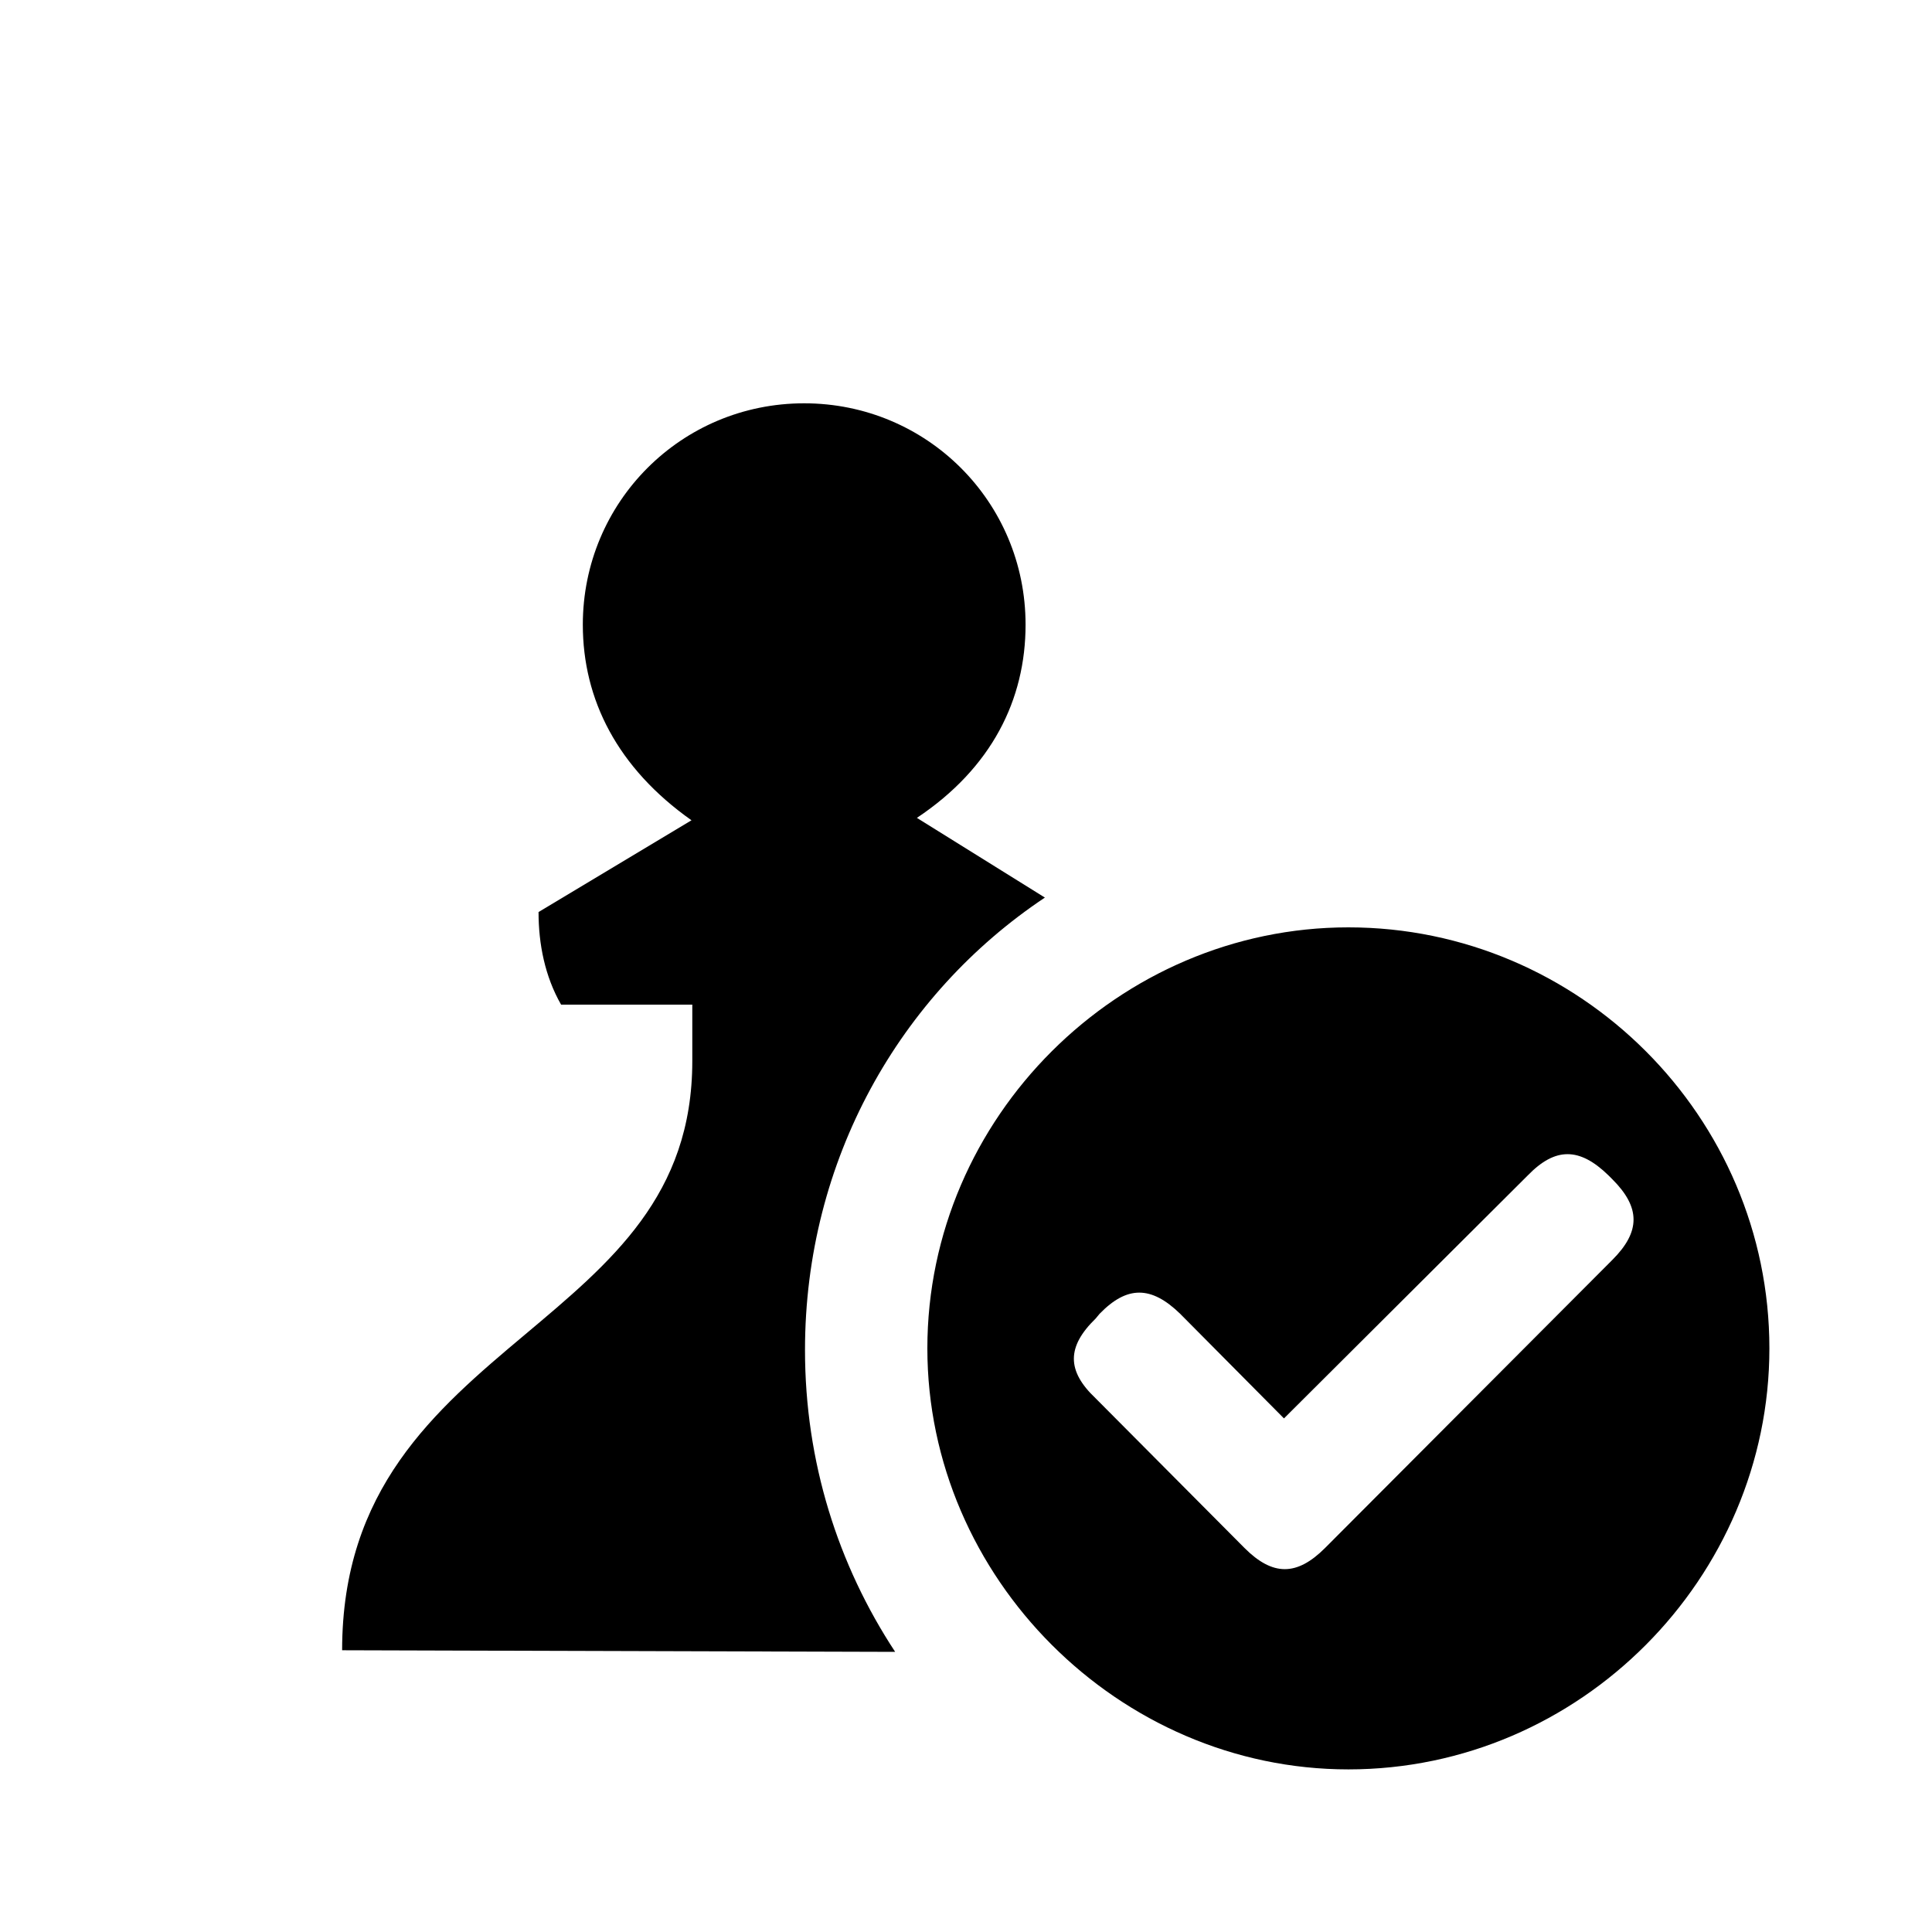
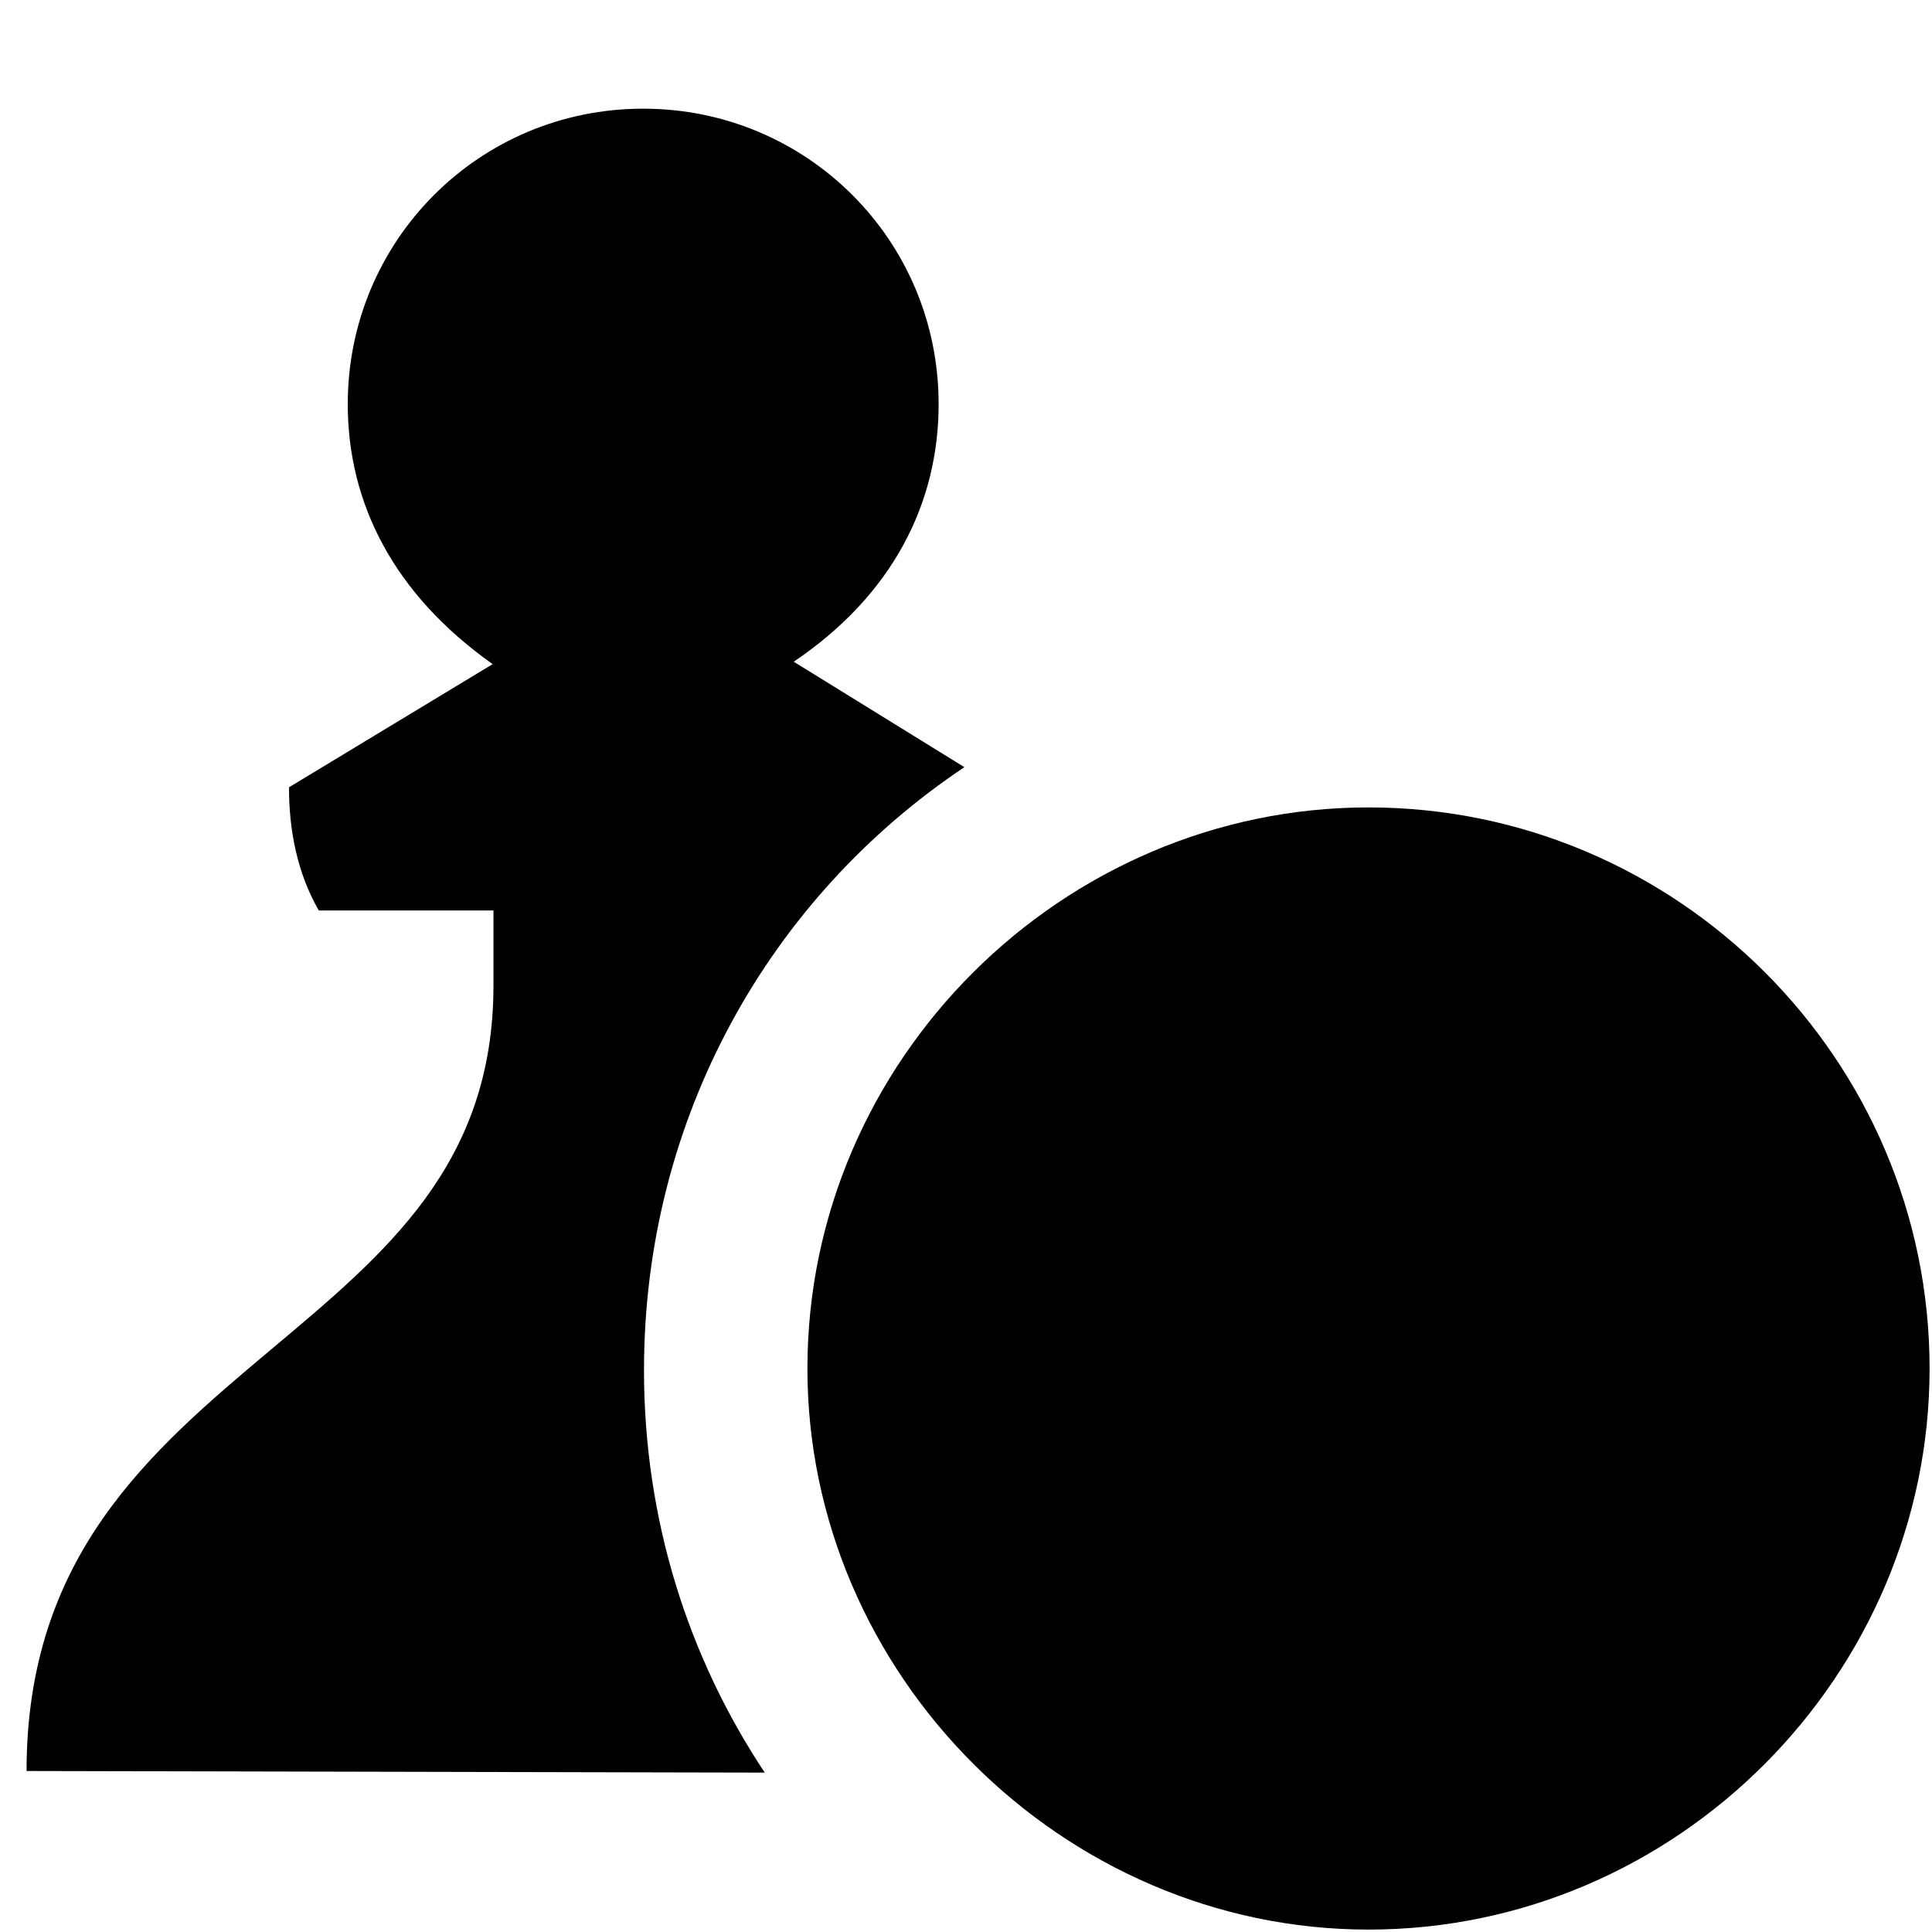
- <svg xmlns="http://www.w3.org/2000/svg" viewBox="0 0 24 24" fill="currentColor">
-   <path d="M4.25,20.5C4.25,18.5,5.4,17.52,6.52,16.58C7.59,15.68,8.6,14.85,8.6,13.18L8.6,12.48L6.97,12.48C6.77,12.13,6.69,11.73,6.69,11.33L8.59,10.19C7.67,9.54,7.24,8.69,7.24,7.76C7.24,6.24,8.46,5.01,9.99,5.01C11.51,5.01,12.74,6.23,12.74,7.76C12.74,8.69,12.32,9.54,11.39,10.16L12.98,11.15C11.18,12.35,10,14.41,10,16.77C10,18.16,10.41,19.44,11.12,20.52ZM11.52,16.75C11.52,13.88,13.9,11.52,16.75,11.52C19.62,11.52,21.98,13.87,21.98,16.75C21.98,19.6,19.63,21.98,16.75,21.98C13.9,21.98,11.52,19.6,11.52,16.75ZM20.03,15.65C20.38,15.3,20.38,15,20.03,14.65L19.98,14.6C19.62,14.25,19.32,14.25,18.98,14.6L15.95,17.62L14.66,16.32C14.3,15.97,14,15.97,13.66,16.32L13.61,16.38C13.25,16.73,13.25,17.03,13.61,17.37L15.46,19.23C15.81,19.58,16.11,19.58,16.46,19.23Z" />
+ <svg xmlns="http://www.w3.org/2000/svg" viewBox="0 0 24 24">
+   <path d="M0.33,22C0.33,19.33,1.86,18.03,3.36,16.77C4.79,15.57,6.13,14.47,6.13,12.24L6.13,11.31L3.96,11.31C3.69,10.84,3.59,10.31,3.59,9.78L6.12,8.25C4.89,7.38,4.32,6.25,4.32,5.02C4.32,2.99,5.95,1.35,7.99,1.35C10.02,1.35,11.66,2.98,11.66,5.02C11.66,6.25,11.09,7.39,9.86,8.22L11.98,9.53C9.57,11.14,8,13.88,8,17.02C8,18.88,8.55,20.59,9.5,22.02Z" fill="currentColor" />
+   <path d="M10.03,17C10.03,13.17,13.2,10.03,17,10.03C20.83,10.03,23.97,13.16,23.97,17C23.97,20.8,20.84,23.97,17,23.97C13.2,23.97,10.03,20.8,10.03,17Z" fill="currentColor" />
+   <path d="M21.37,15.53C21.84,15.06,21.84,14.66,21.37,14.2L21.3,14.13C20.83,13.66,20.43,13.66,19.97,14.13L15.94,18.16L14.21,16.43C13.74,15.96,13.34,15.96,12.88,16.43L12.81,16.5C12.34,16.97,12.34,17.37,12.81,17.83L15.28,20.3C15.75,20.77,16.15,20.77,16.61,20.3Z" fill="currentColor" />
</svg>
